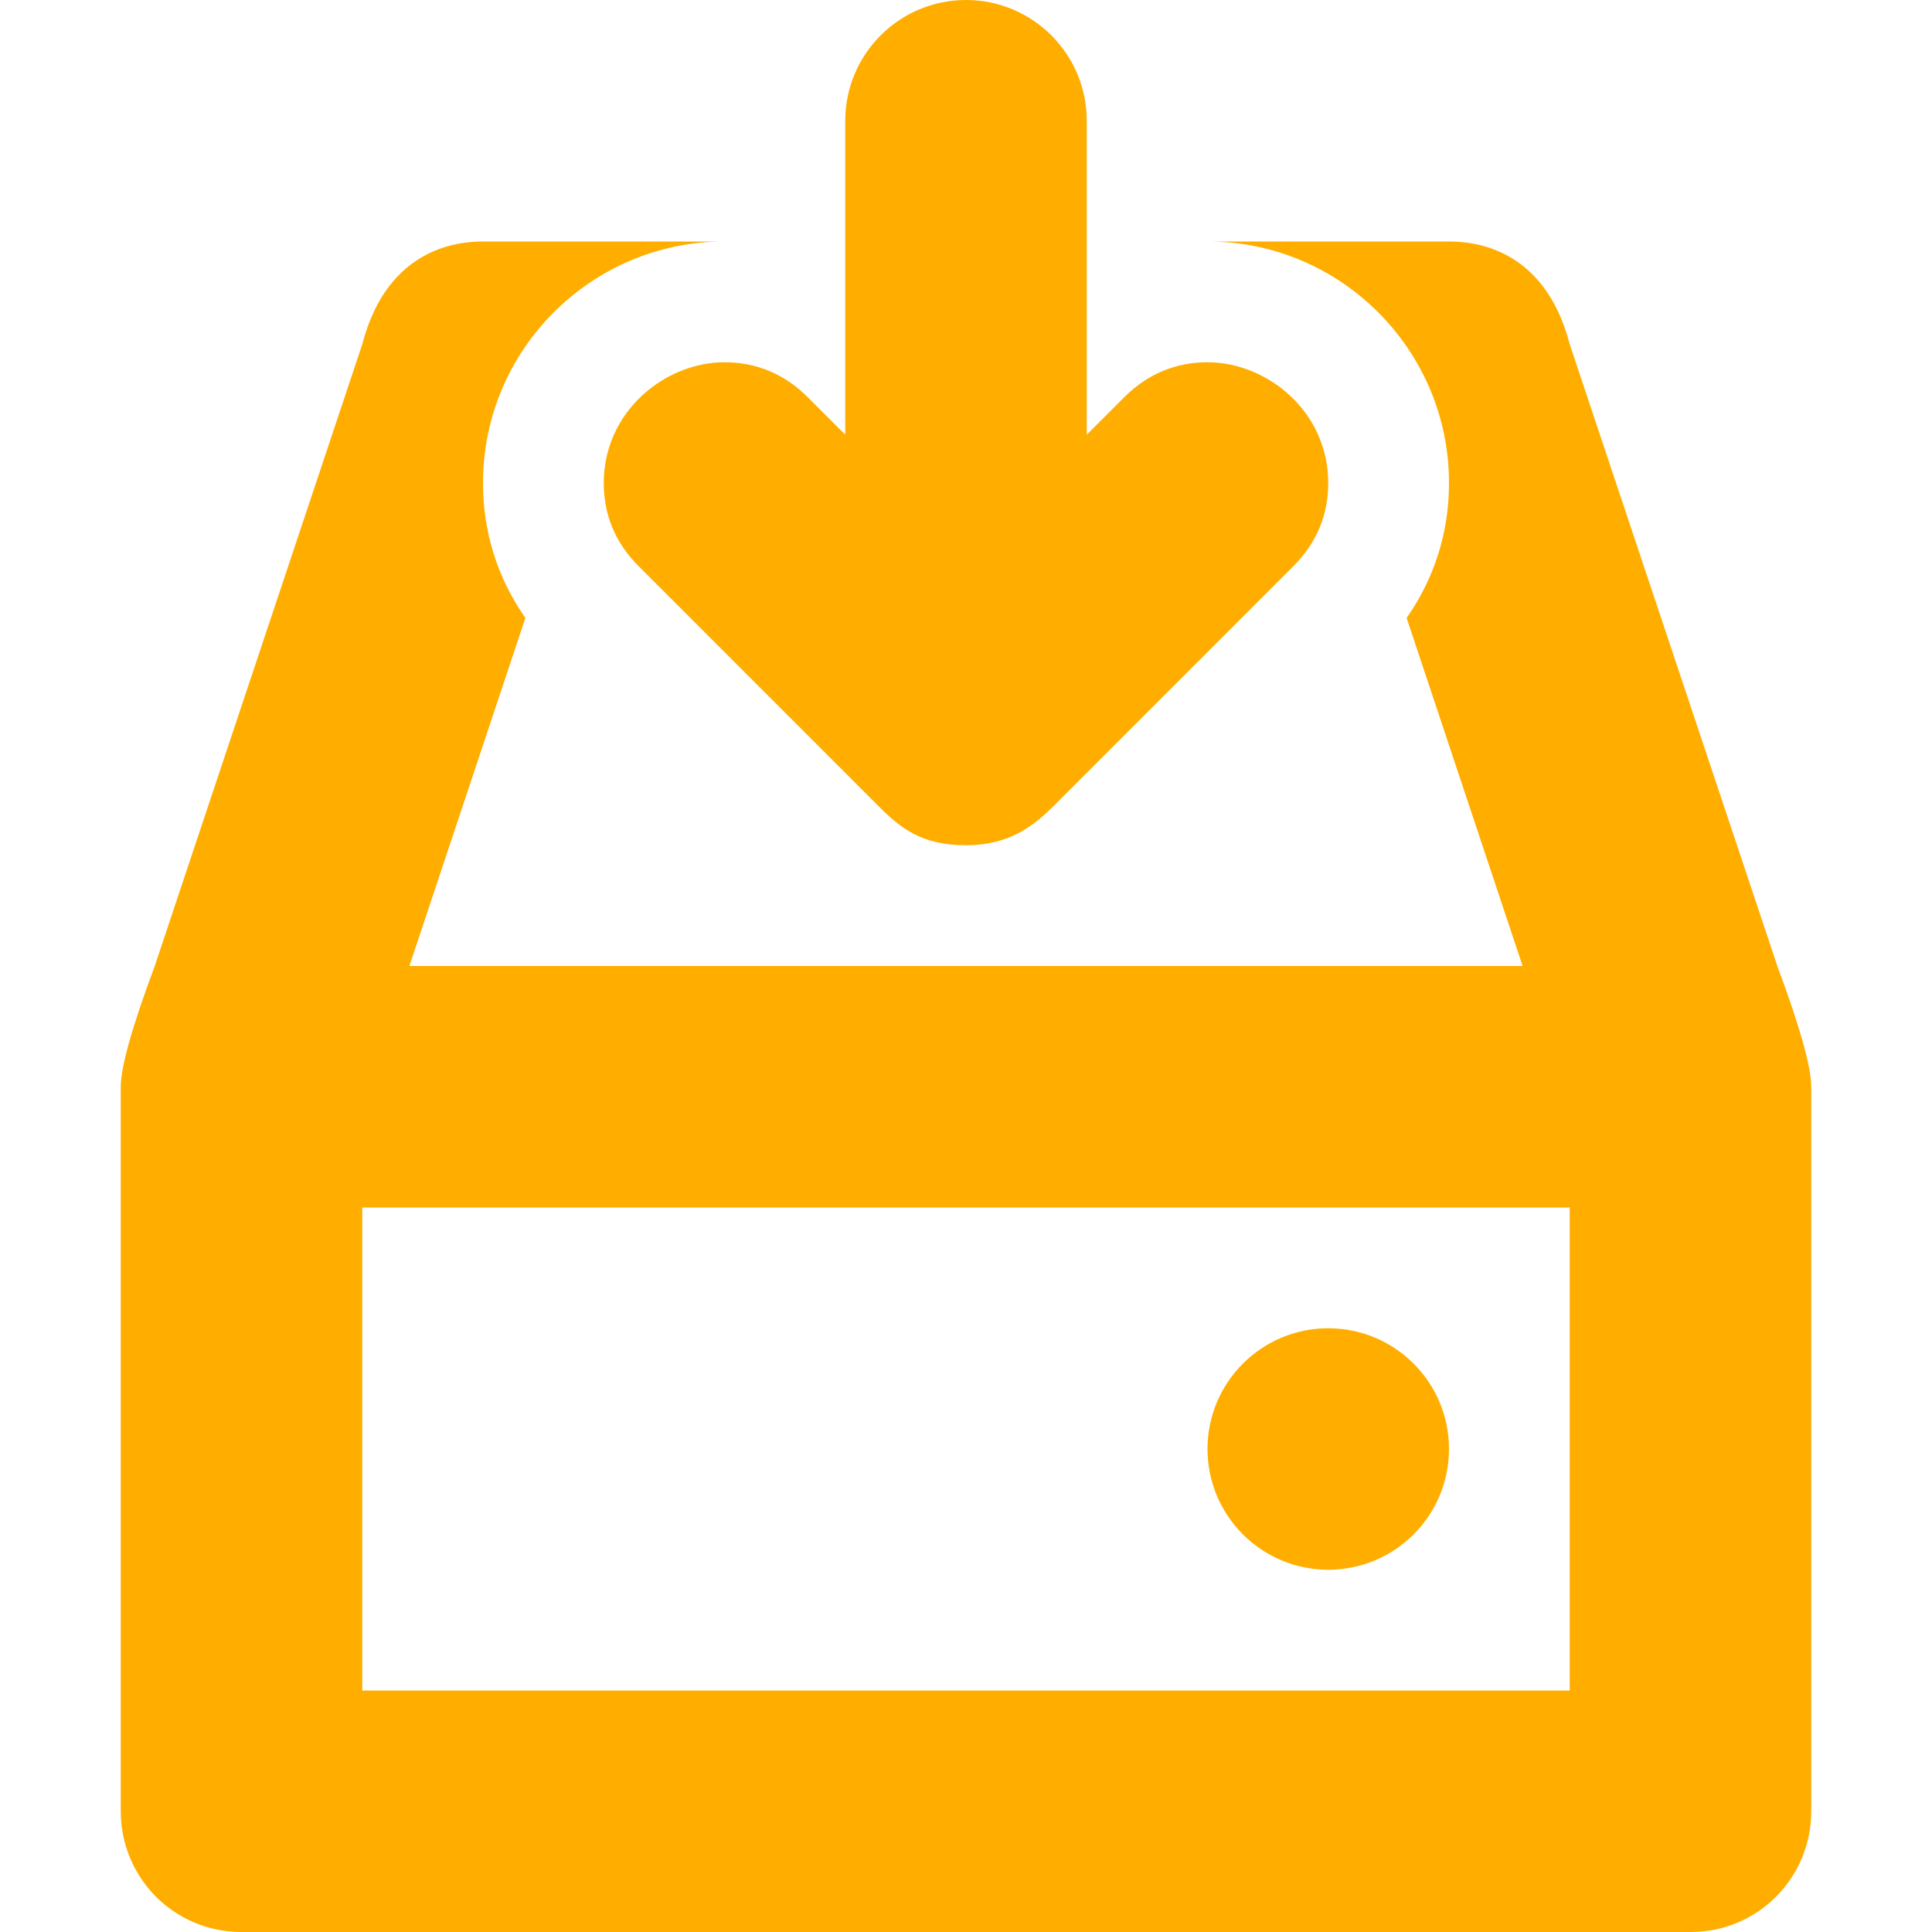
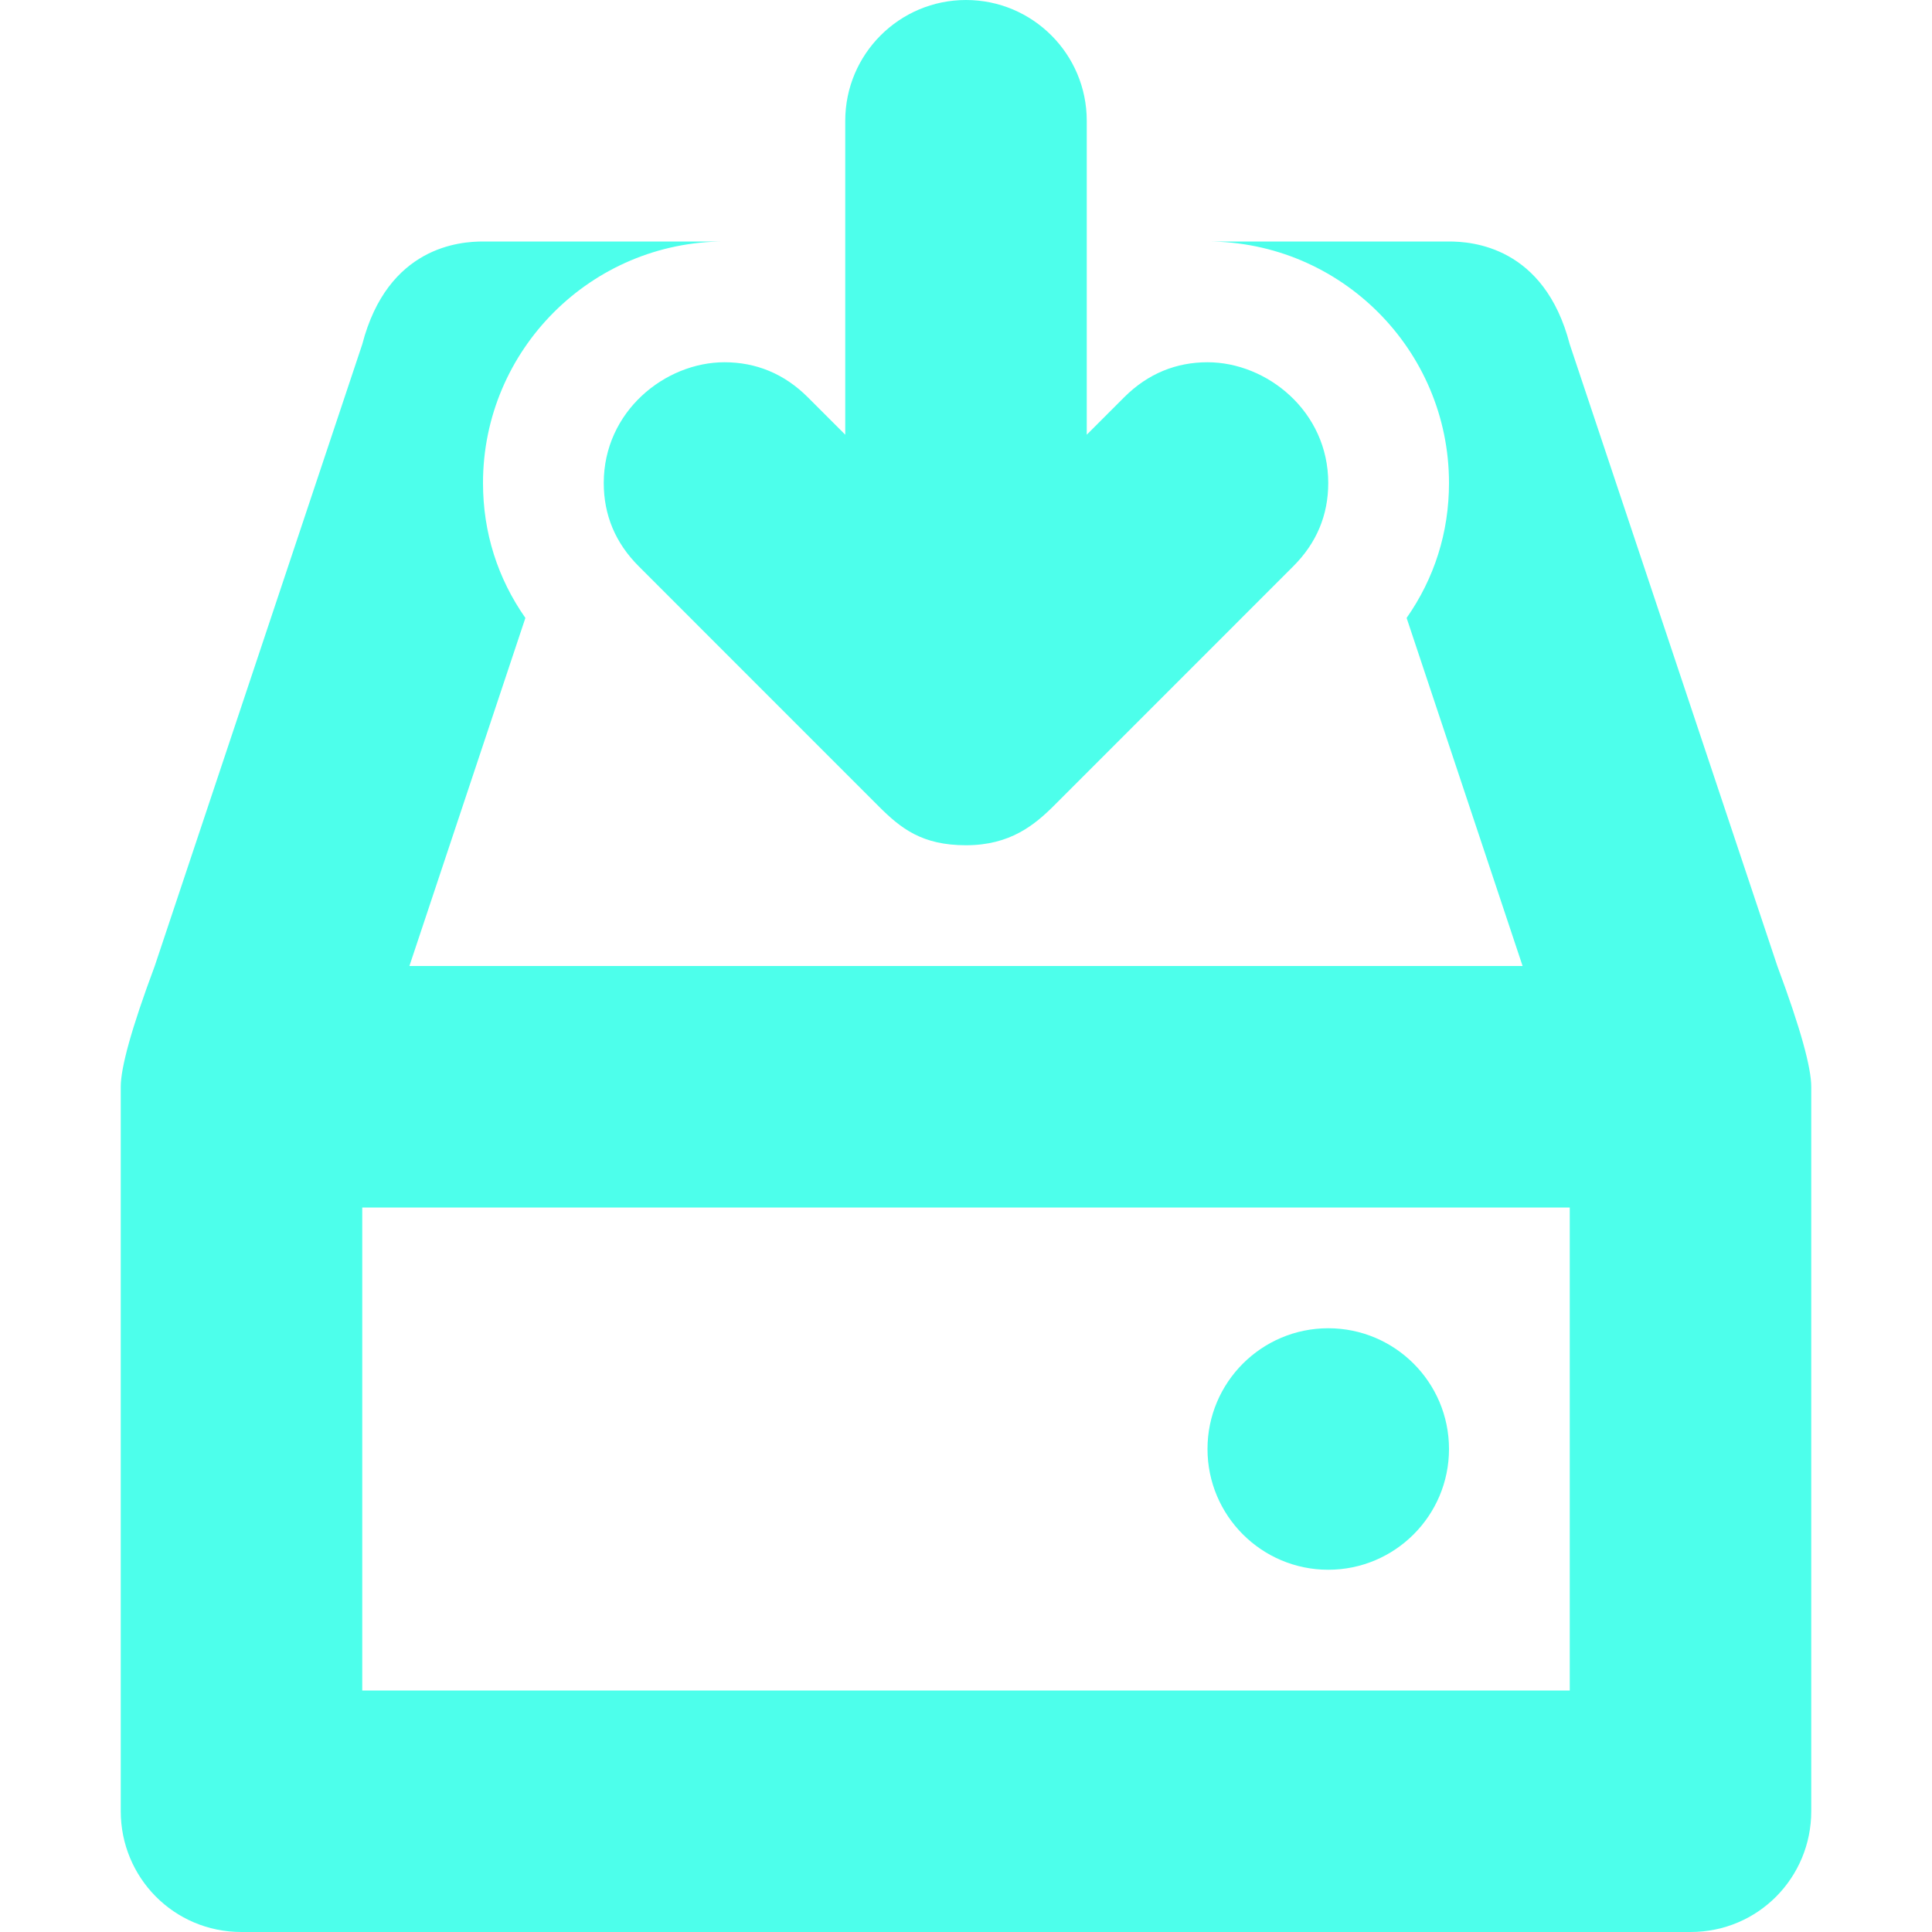
<svg xmlns="http://www.w3.org/2000/svg" height="32px" id="Layer_1" style="enable-background:new 0 0 32 32;" version="1.1" viewBox="0 0 32 32" width="32px" x="0px" xml:space="preserve" y="0px">
  <defs id="defs7" />
-   <path d="M10,8c0,0.531,0.193,0.994,0.58,1.38l3.973,3.974C14.92,13.721,15.271,14,16,14s1.135-0.334,1.463-0.662L21.42,9.38  C21.807,8.994,22,8.531,22,8c0-1.188-1.016-2-2-2c-0.516,0-0.986,0.186-1.38,0.58L18,7.2V2c0-1.104-0.896-2-2-2s-2,0.896-2,2v5.2  l-0.62-0.62C12.986,6.186,12.516,6,12,6C11.016,6,10,6.813,10,8z M22,26c1.104,0,2-0.896,2-2s-0.896-2-2-2s-2,0.896-2,2  S20.896,26,22,26z M29.438,16L26,5.703C25.578,4.078,24.375,4,24,4h-4c2.205,0,4,1.794,4,4c0,0.821-0.244,1.581-0.702,2.235  L25.219,16H6.781l1.921-5.765C8.244,9.581,8,8.822,8,8c0-2.206,1.794-4,4-4H8C7.625,4,6.422,4.078,6,5.703L2.563,16  C2.172,17.047,2,17.688,2,18v12c0,1.094,0.875,2,2,2h24c1.125,0,2-0.906,2-2V18C30,17.688,29.828,17.047,29.438,16z M26,28H6v-8h20  V28z" id="path3" style="fill:#ffae00;fill-opacity:1" />
+   <path d="M10,8c0,0.531,0.193,0.994,0.58,1.38l3.973,3.974C14.92,13.721,15.271,14,16,14s1.135-0.334,1.463-0.662L21.42,9.38  C21.807,8.994,22,8.531,22,8c0-1.188-1.016-2-2-2c-0.516,0-0.986,0.186-1.38,0.58L18,7.2V2c0-1.104-0.896-2-2-2s-2,0.896-2,2v5.2  l-0.62-0.62C12.986,6.186,12.516,6,12,6C11.016,6,10,6.813,10,8z M22,26c1.104,0,2-0.896,2-2s-0.896-2-2-2s-2,0.896-2,2  S20.896,26,22,26z M29.438,16L26,5.703C25.578,4.078,24.375,4,24,4h-4c2.205,0,4,1.794,4,4c0,0.821-0.244,1.581-0.702,2.235  L25.219,16H6.781l1.921-5.765C8.244,9.581,8,8.822,8,8c0-2.206,1.794-4,4-4H8C7.625,4,6.422,4.078,6,5.703L2.563,16  C2.172,17.047,2,17.688,2,18v12c0,1.094,0.875,2,2,2h24c1.125,0,2-0.906,2-2V18C30,17.688,29.828,17.047,29.438,16z M26,28H6v-8h20  V28z" id="path3" style="fill:#4dffeb;fill-opacity:1" />
</svg>
